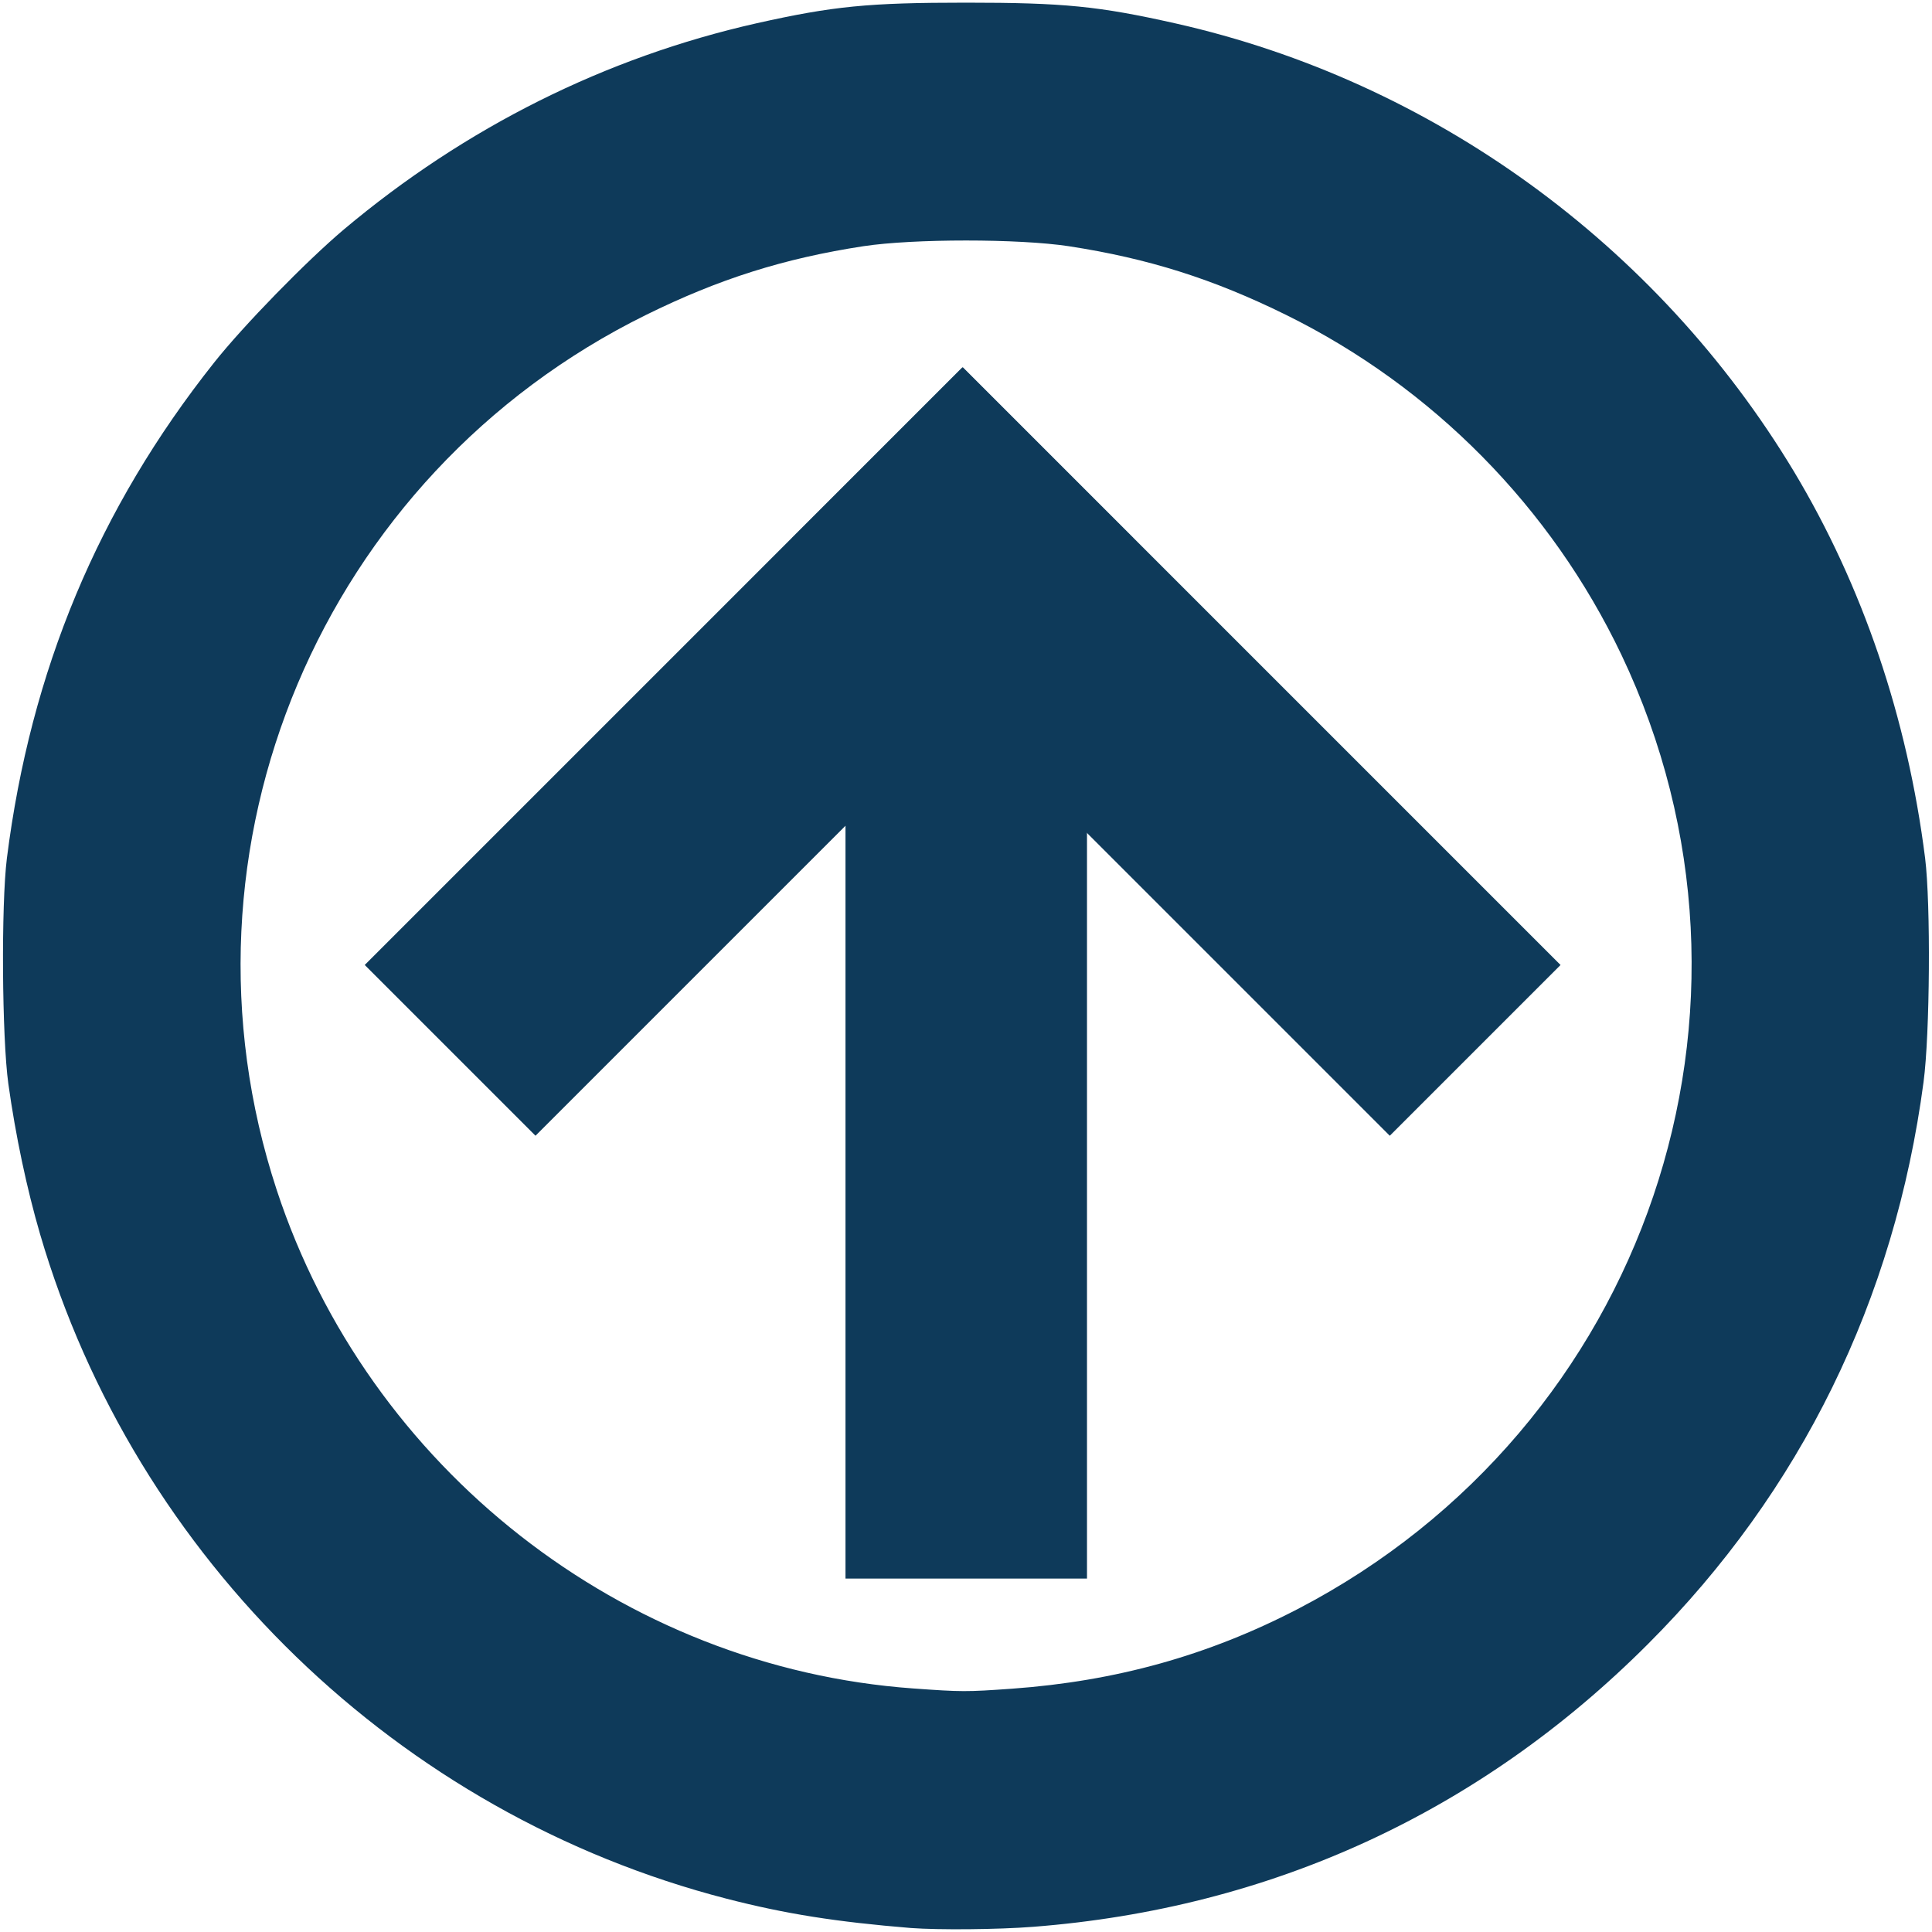
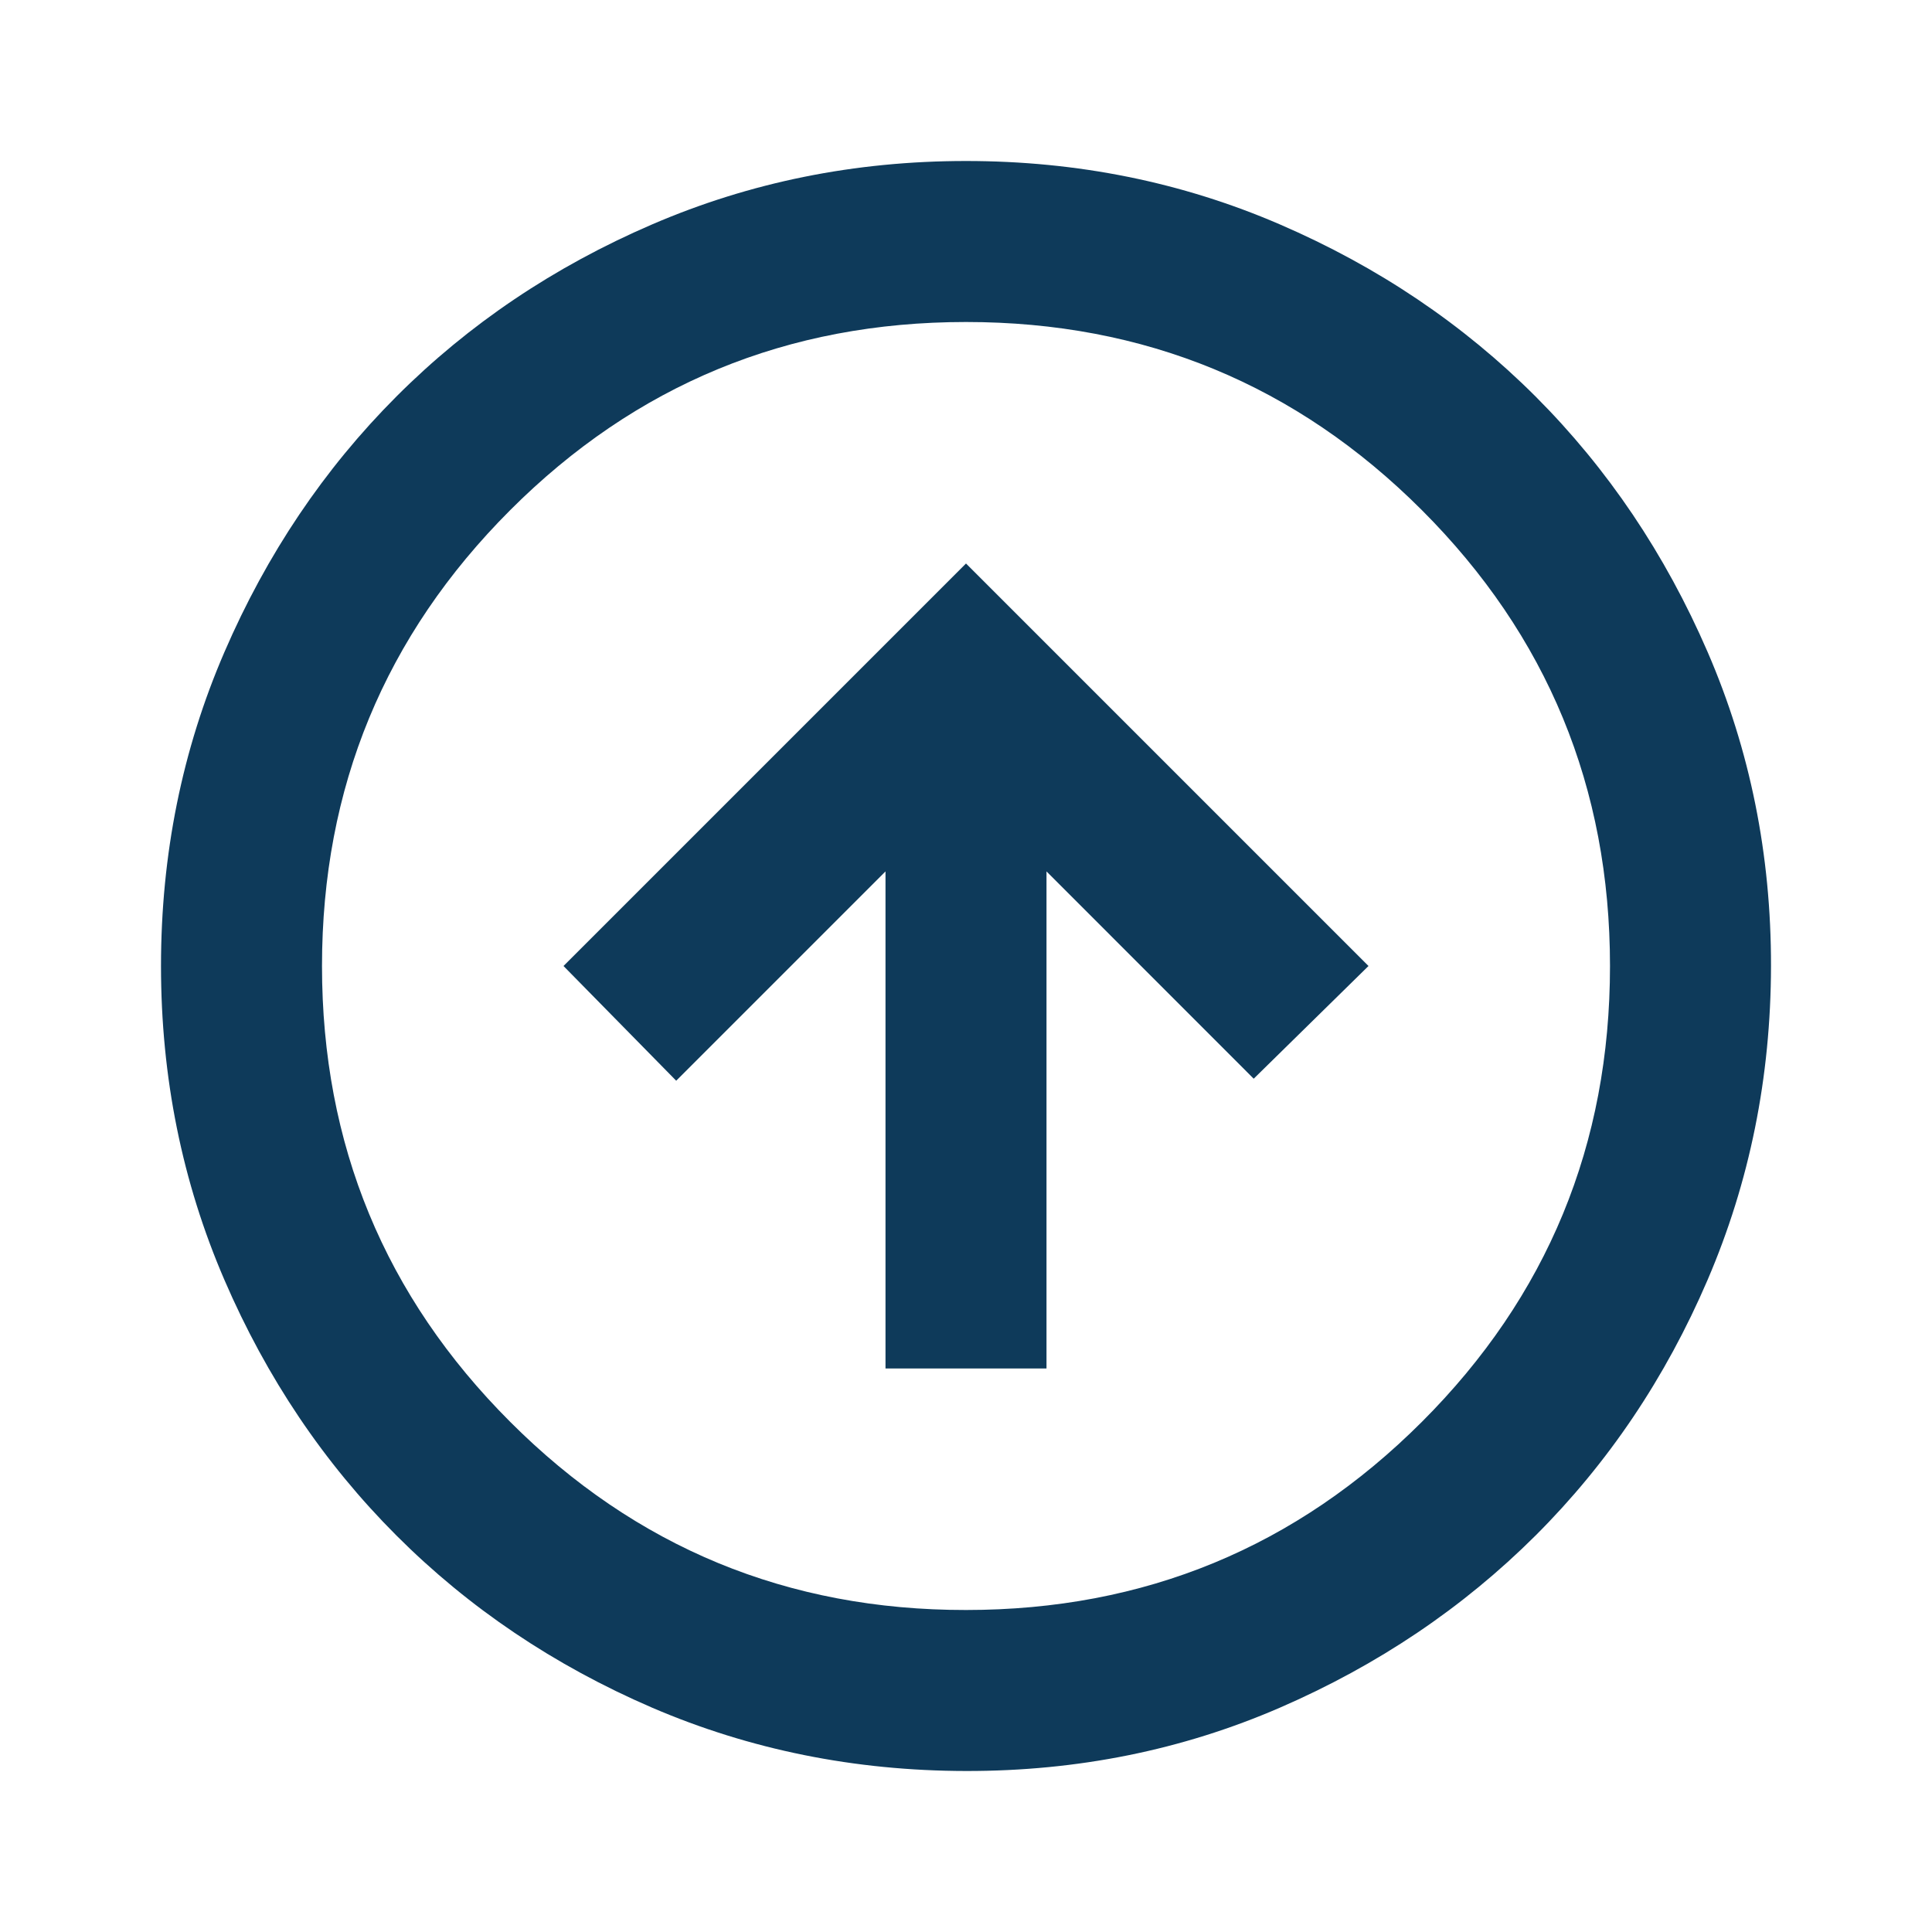
- <svg xmlns="http://www.w3.org/2000/svg" version="1.1" id="Layer_1" x="0px" y="0px" width="16px" height="16px" viewBox="0 0 16 16" enable-background="new 0 0 16 16" xml:space="preserve">
-   <rect x="7.002" y="4.073" fill="#0E3A5A" width="2" height="9" />
-   <rect x="8.742" y="2.723" transform="matrix(-0.7071 0.7071 -0.7071 -0.7071 21.0307 3.7356)" fill="#0E3A5A" width="2" height="7" />
-   <rect x="5.203" y="2.723" transform="matrix(-0.7071 -0.7071 0.7071 -0.7071 6.1884 15.0101)" fill="#0E3A5A" width="2" height="7" />
-   <path fill="#0E3A5A" d="M7.544,15.967c-0.622-0.051-1.038-0.117-1.524-0.242c-2.719-0.701-4.9-2.813-5.688-5.504  c-0.11-0.377-0.203-0.816-0.263-1.246c-0.053-0.383-0.06-1.483-0.012-1.867C0.253,5.555,0.815,4.21,1.773,3.003  C2.018,2.694,2.54,2.16,2.848,1.9c1.007-0.846,2.168-1.426,3.421-1.708C6.899,0.051,7.192,0.022,8,0.022  c0.81,0,1.1,0.029,1.736,0.172c2.123,0.478,3.986,1.828,5.119,3.708c0.57,0.949,0.941,2.041,1.088,3.205  c0.047,0.379,0.04,1.456-0.013,1.854c-0.24,1.806-1.016,3.388-2.283,4.655c-1.391,1.392-3.122,2.188-5.09,2.341  C8.262,15.98,7.774,15.984,7.544,15.967z M8.382,13.985c0.858-0.062,1.621-0.274,2.364-0.659c2.89-1.502,4.071-4.983,2.682-7.903  c-0.582-1.221-1.563-2.216-2.777-2.815c-0.604-0.298-1.142-0.468-1.8-0.569c-0.415-0.063-1.286-0.063-1.701,0  C6.492,2.14,5.954,2.31,5.35,2.608C2.663,3.933,1.36,7.022,2.292,9.856c0.758,2.304,2.865,3.954,5.27,4.127  C7.965,14.012,8.002,14.012,8.382,13.985L8.382,13.985z" />
+ <svg xmlns="http://www.w3.org/2000/svg" width="24" height="24" viewBox="0 0 24 24">
+   <path fill="#0E3A5A" d="M8.1,21.213c-1.217-0.525-2.275-1.238-3.175-2.138c-0.9-0.9-1.612-1.958-2.137-3.175C2.263,14.684,2,13.383,2,12  c0-1.383,0.262-2.683,0.788-3.9s1.238-2.275,2.137-3.175c0.899-0.9,1.957-1.612,3.175-2.137C9.318,2.263,10.618,2,12,2  s2.682,0.262,3.9,0.788c1.218,0.526,2.275,1.238,3.175,2.137c0.898,0.899,1.611,1.957,2.138,3.175C21.74,9.318,22.002,10.618,22,12  s-0.265,2.682-0.788,3.9c-0.523,1.218-1.235,2.275-2.137,3.175c-0.901,0.898-1.96,1.611-3.175,2.138  C14.685,21.74,13.385,22.002,12,22S9.315,21.735,8.1,21.213 M12,20c2.217,0,4.104-0.779,5.663-2.337S20,14.217,20,12  c0-2.217-0.779-4.105-2.337-5.663S14.218,4,12,4S7.895,4.779,6.337,6.338C4.78,7.896,4,9.784,4,12s0.779,4.104,2.338,5.663  C7.897,19.223,9.785,20.002,12,20" />
+   <path fill="#0E3A5A" d="M11,17v-6.175l-2.6,2.6L7,12l5-5l5,5l-1.426,1.4L13,10.825V17H11z" />
</svg>
